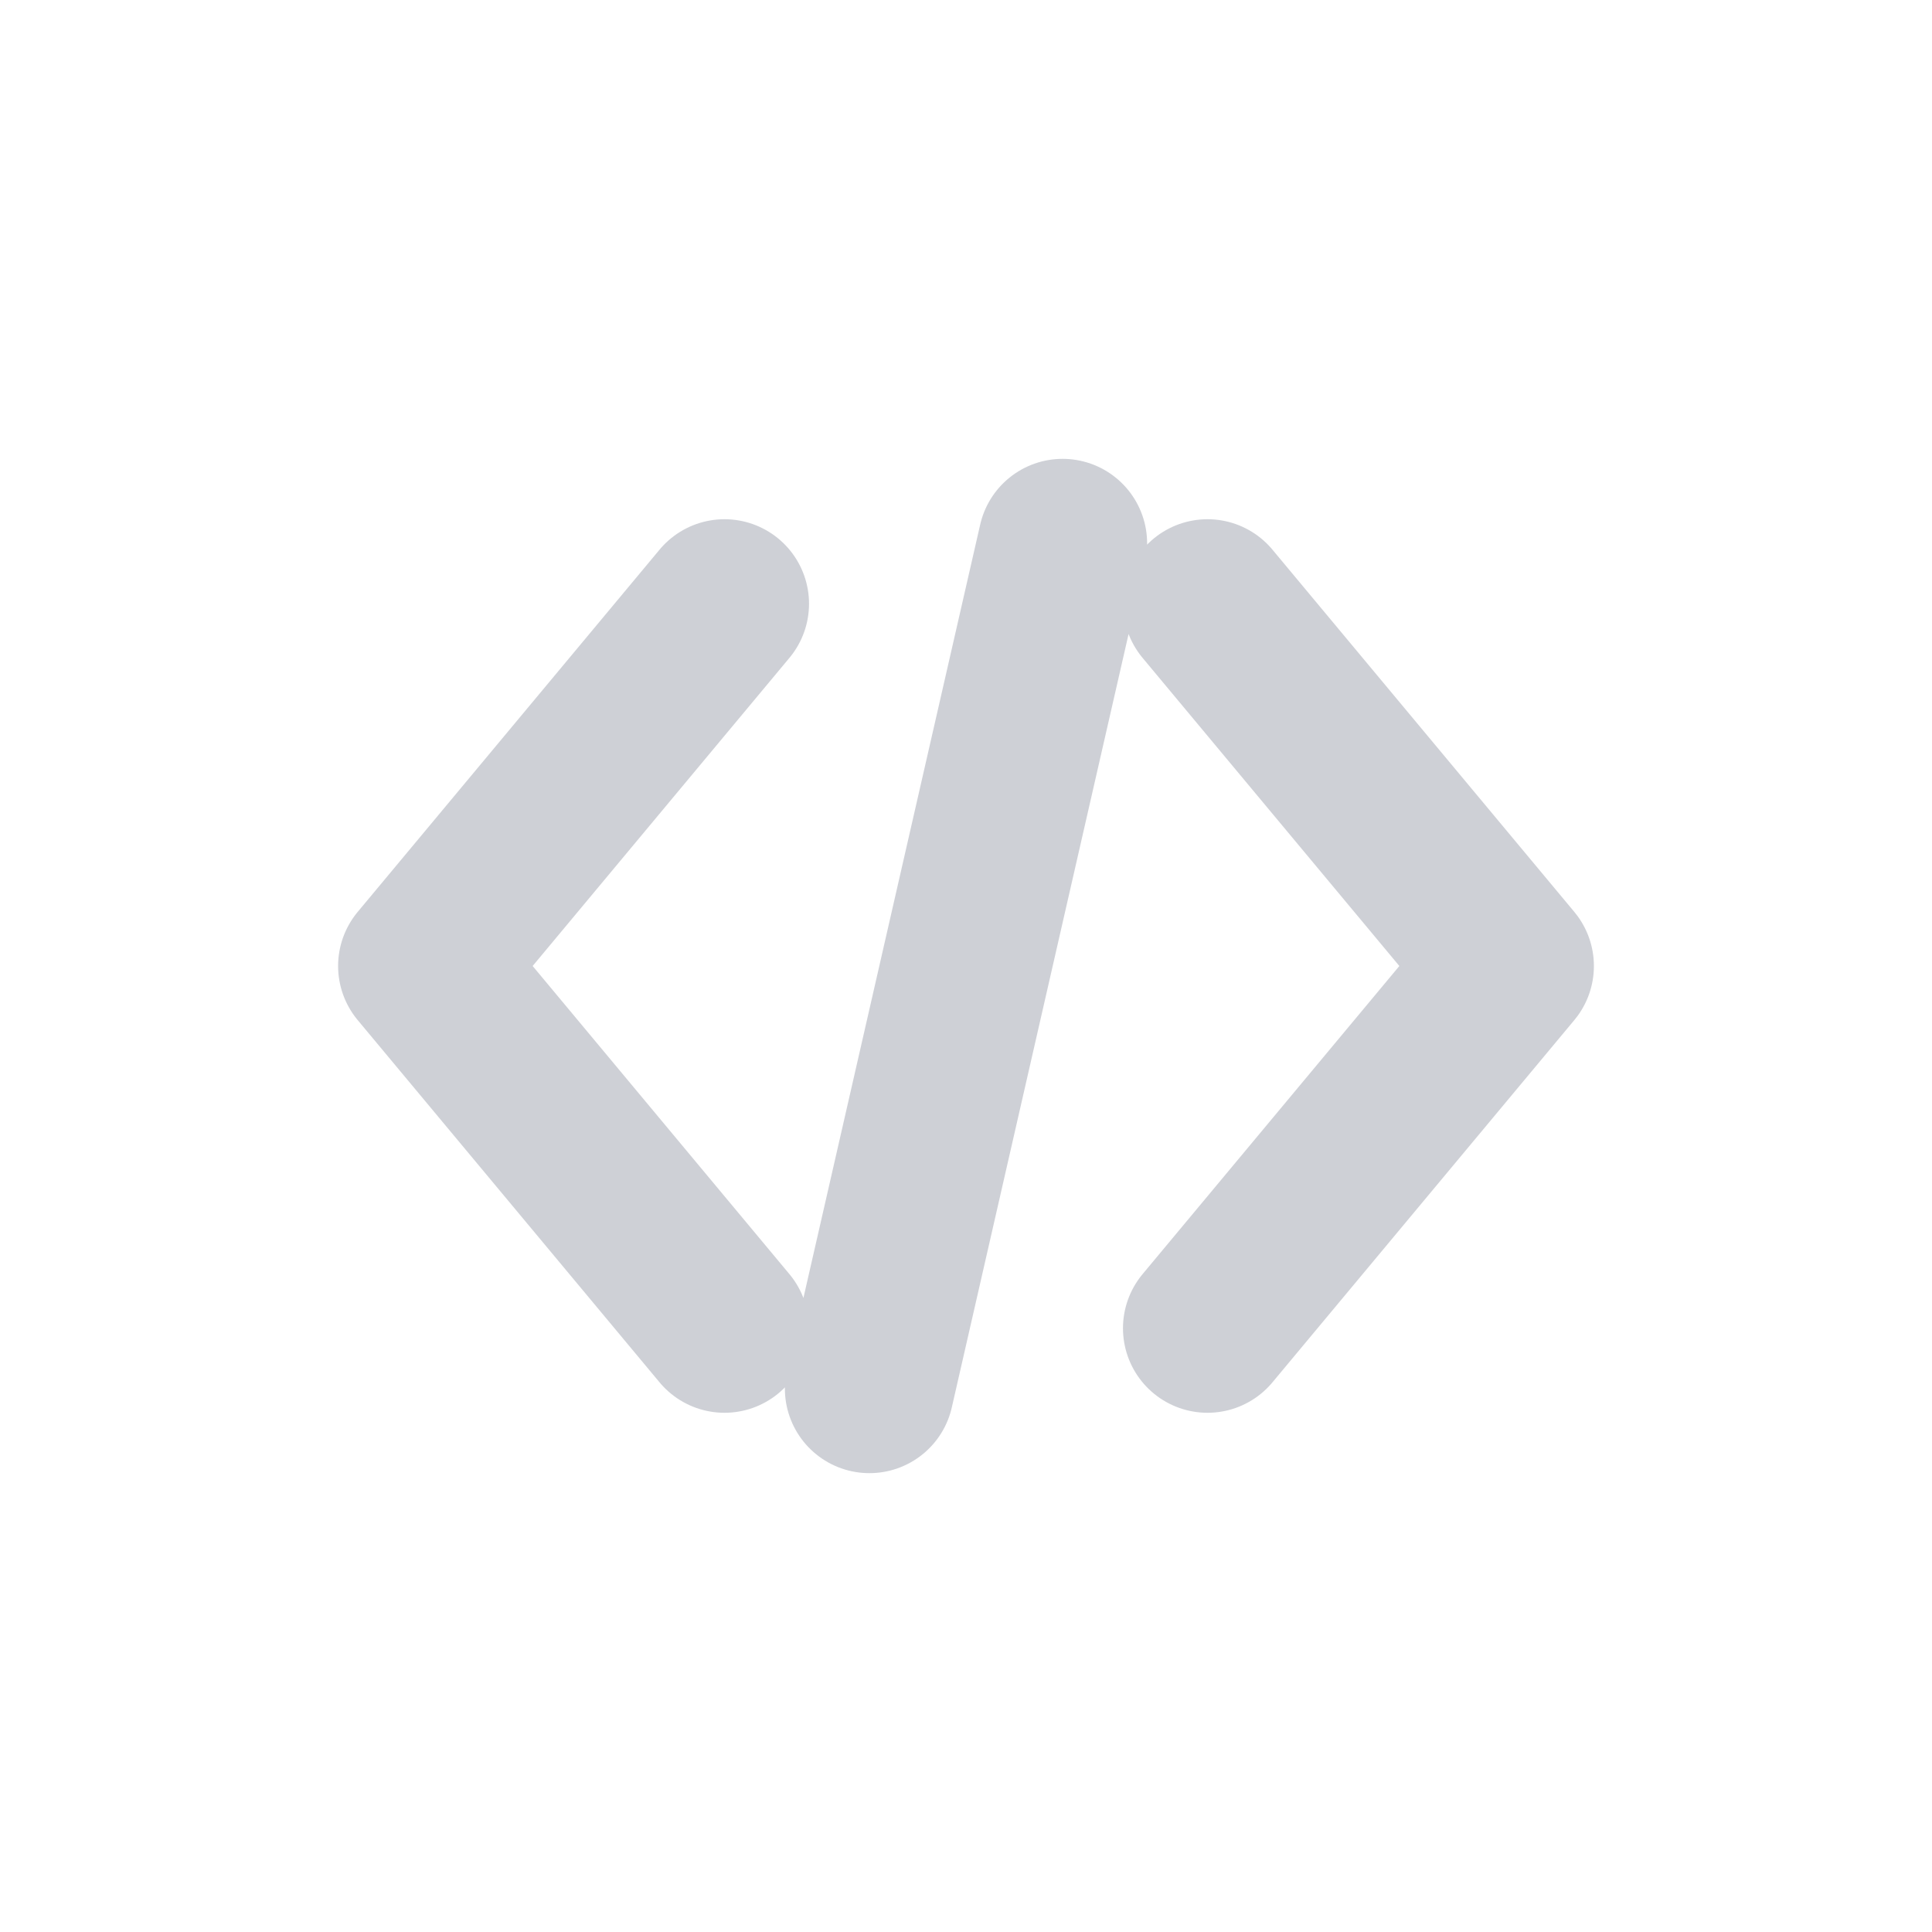
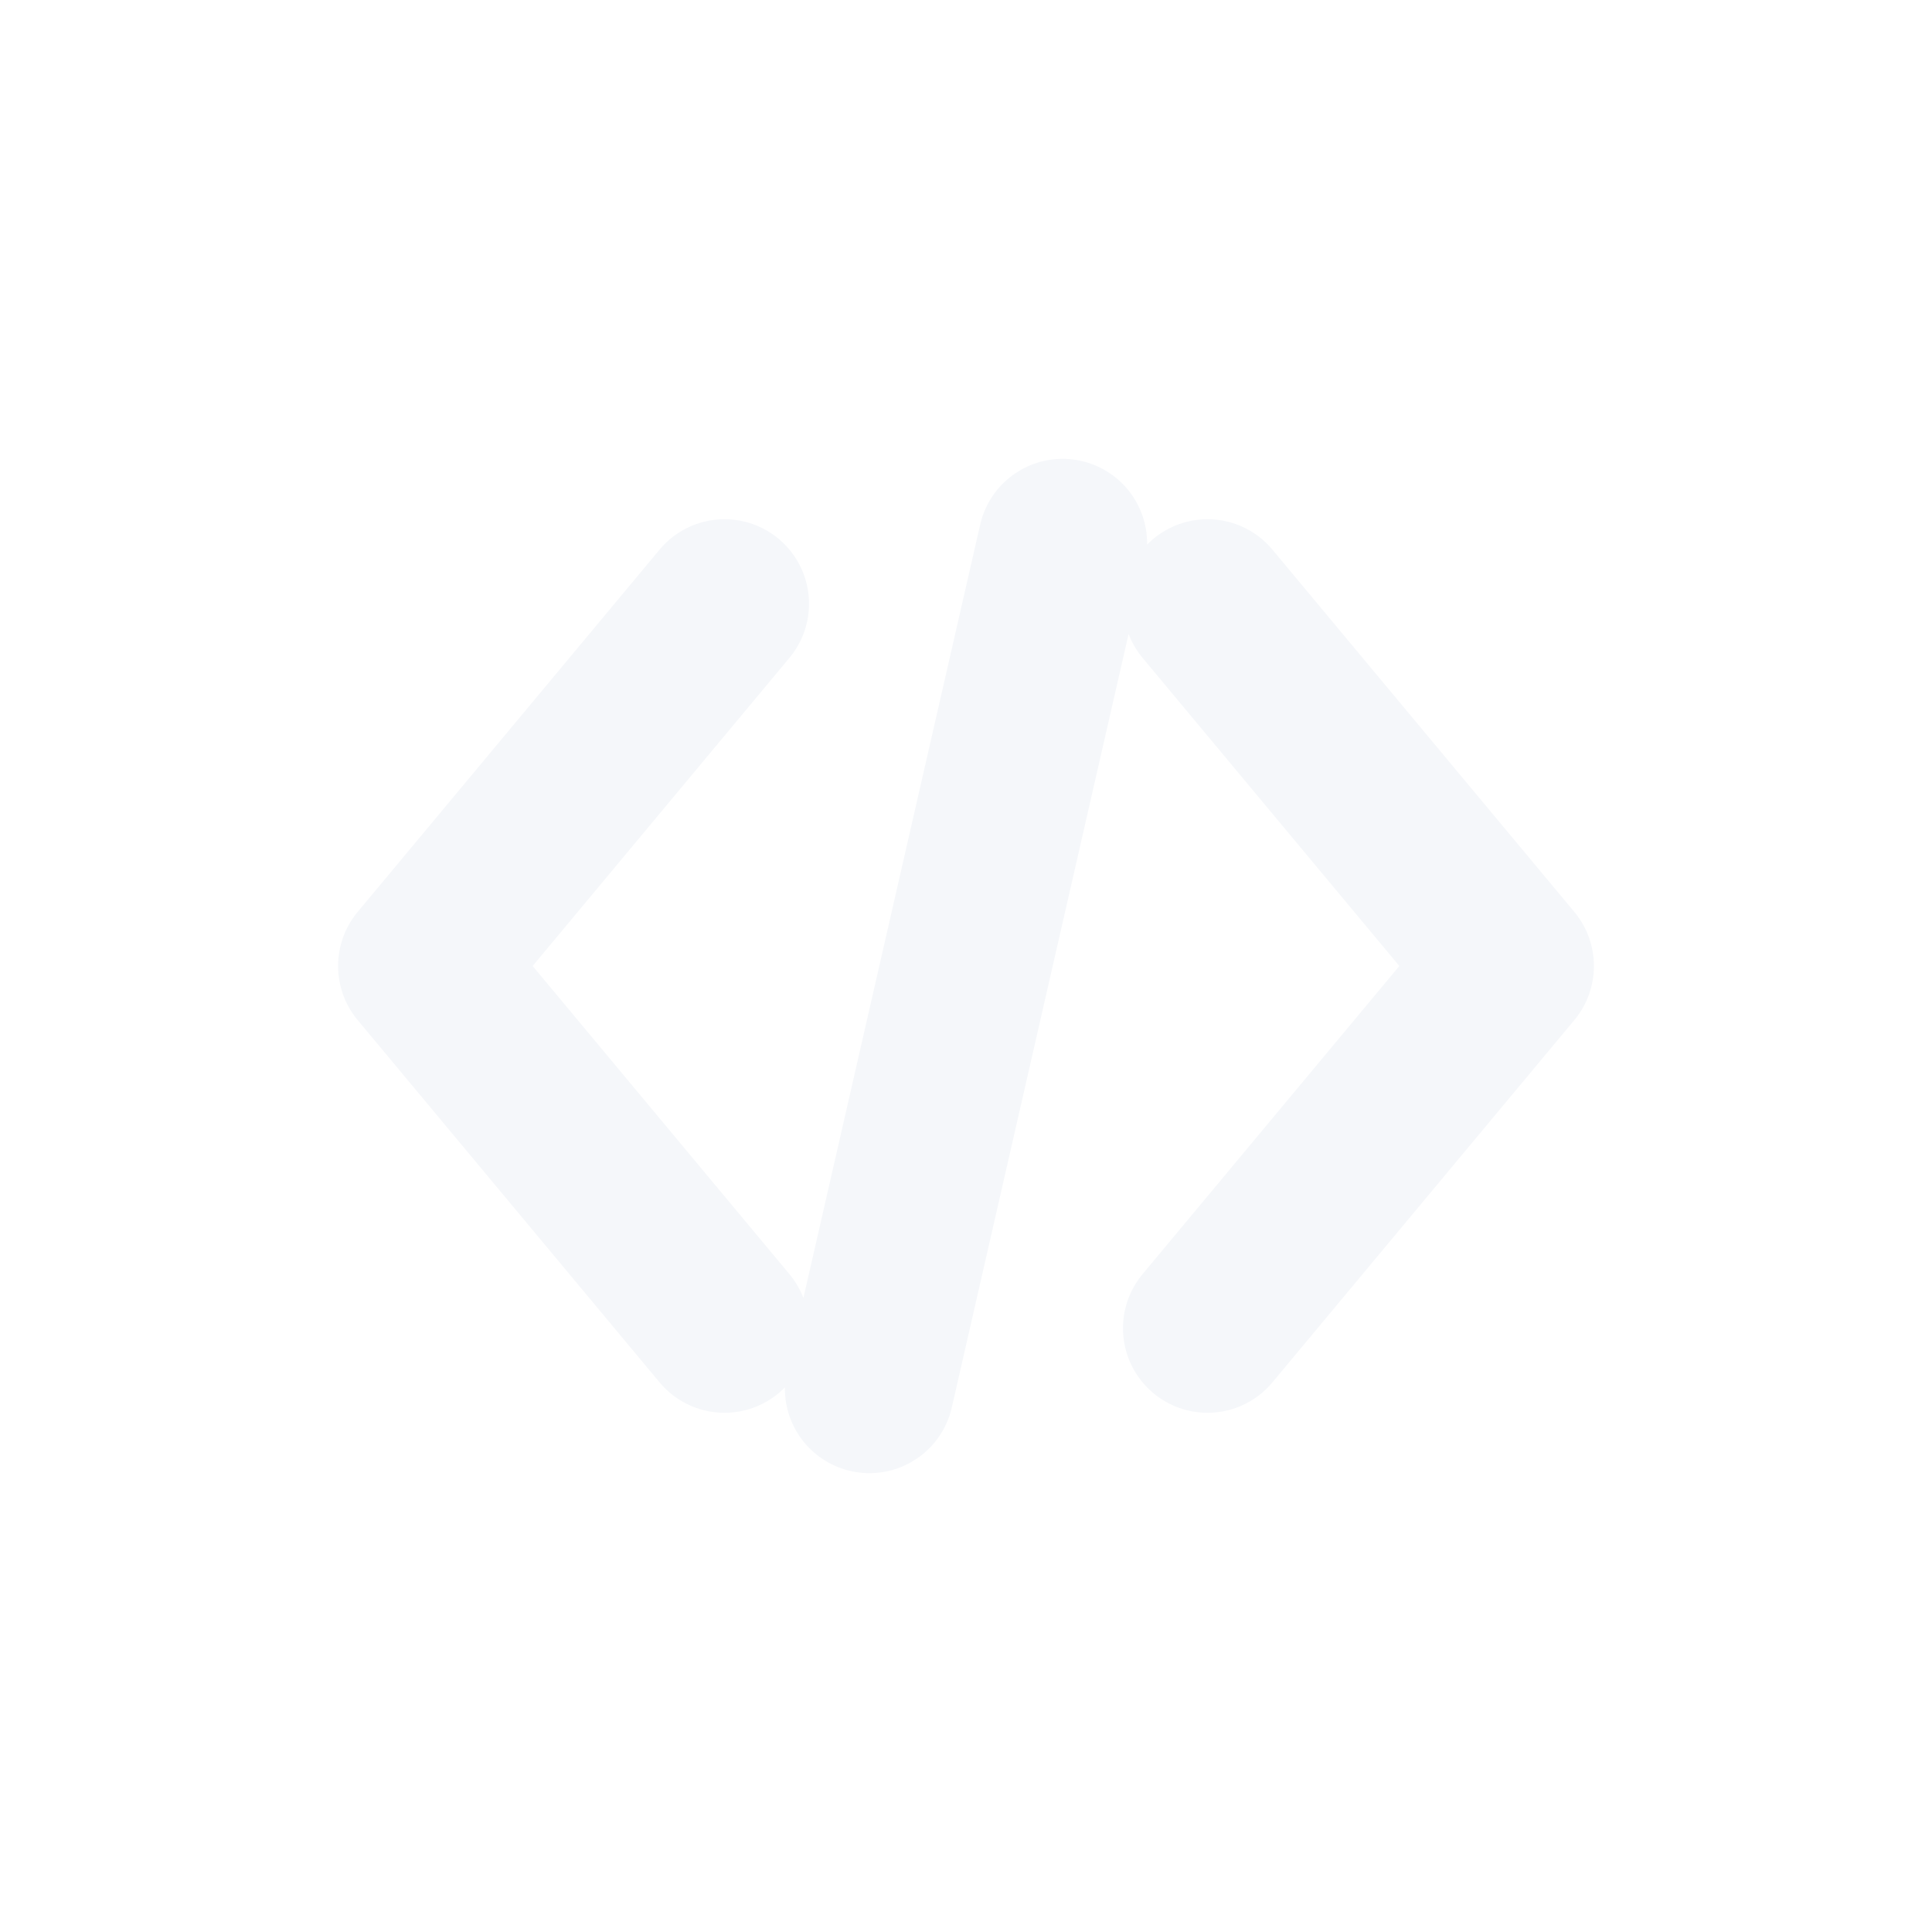
<svg xmlns="http://www.w3.org/2000/svg" width="16" height="16" viewBox="0 0 16 16">
-   <path d="M6 5L3.5 8L6 11M10 5L12.5 8L10 11M8.8 4.5L7.2 11.5" fill="none" stroke="#CED0D6" stroke-width="1.4" stroke-linecap="round" stroke-linejoin="round" />
+   <path d="M6 5L3.5 8L6 11M10 5L12.5 8L10 11M8.8 4.5L7.2 11.5" fill="none" stroke="#F5F7FA" stroke-width="1.4" stroke-linecap="round" stroke-linejoin="round" />
</svg>
